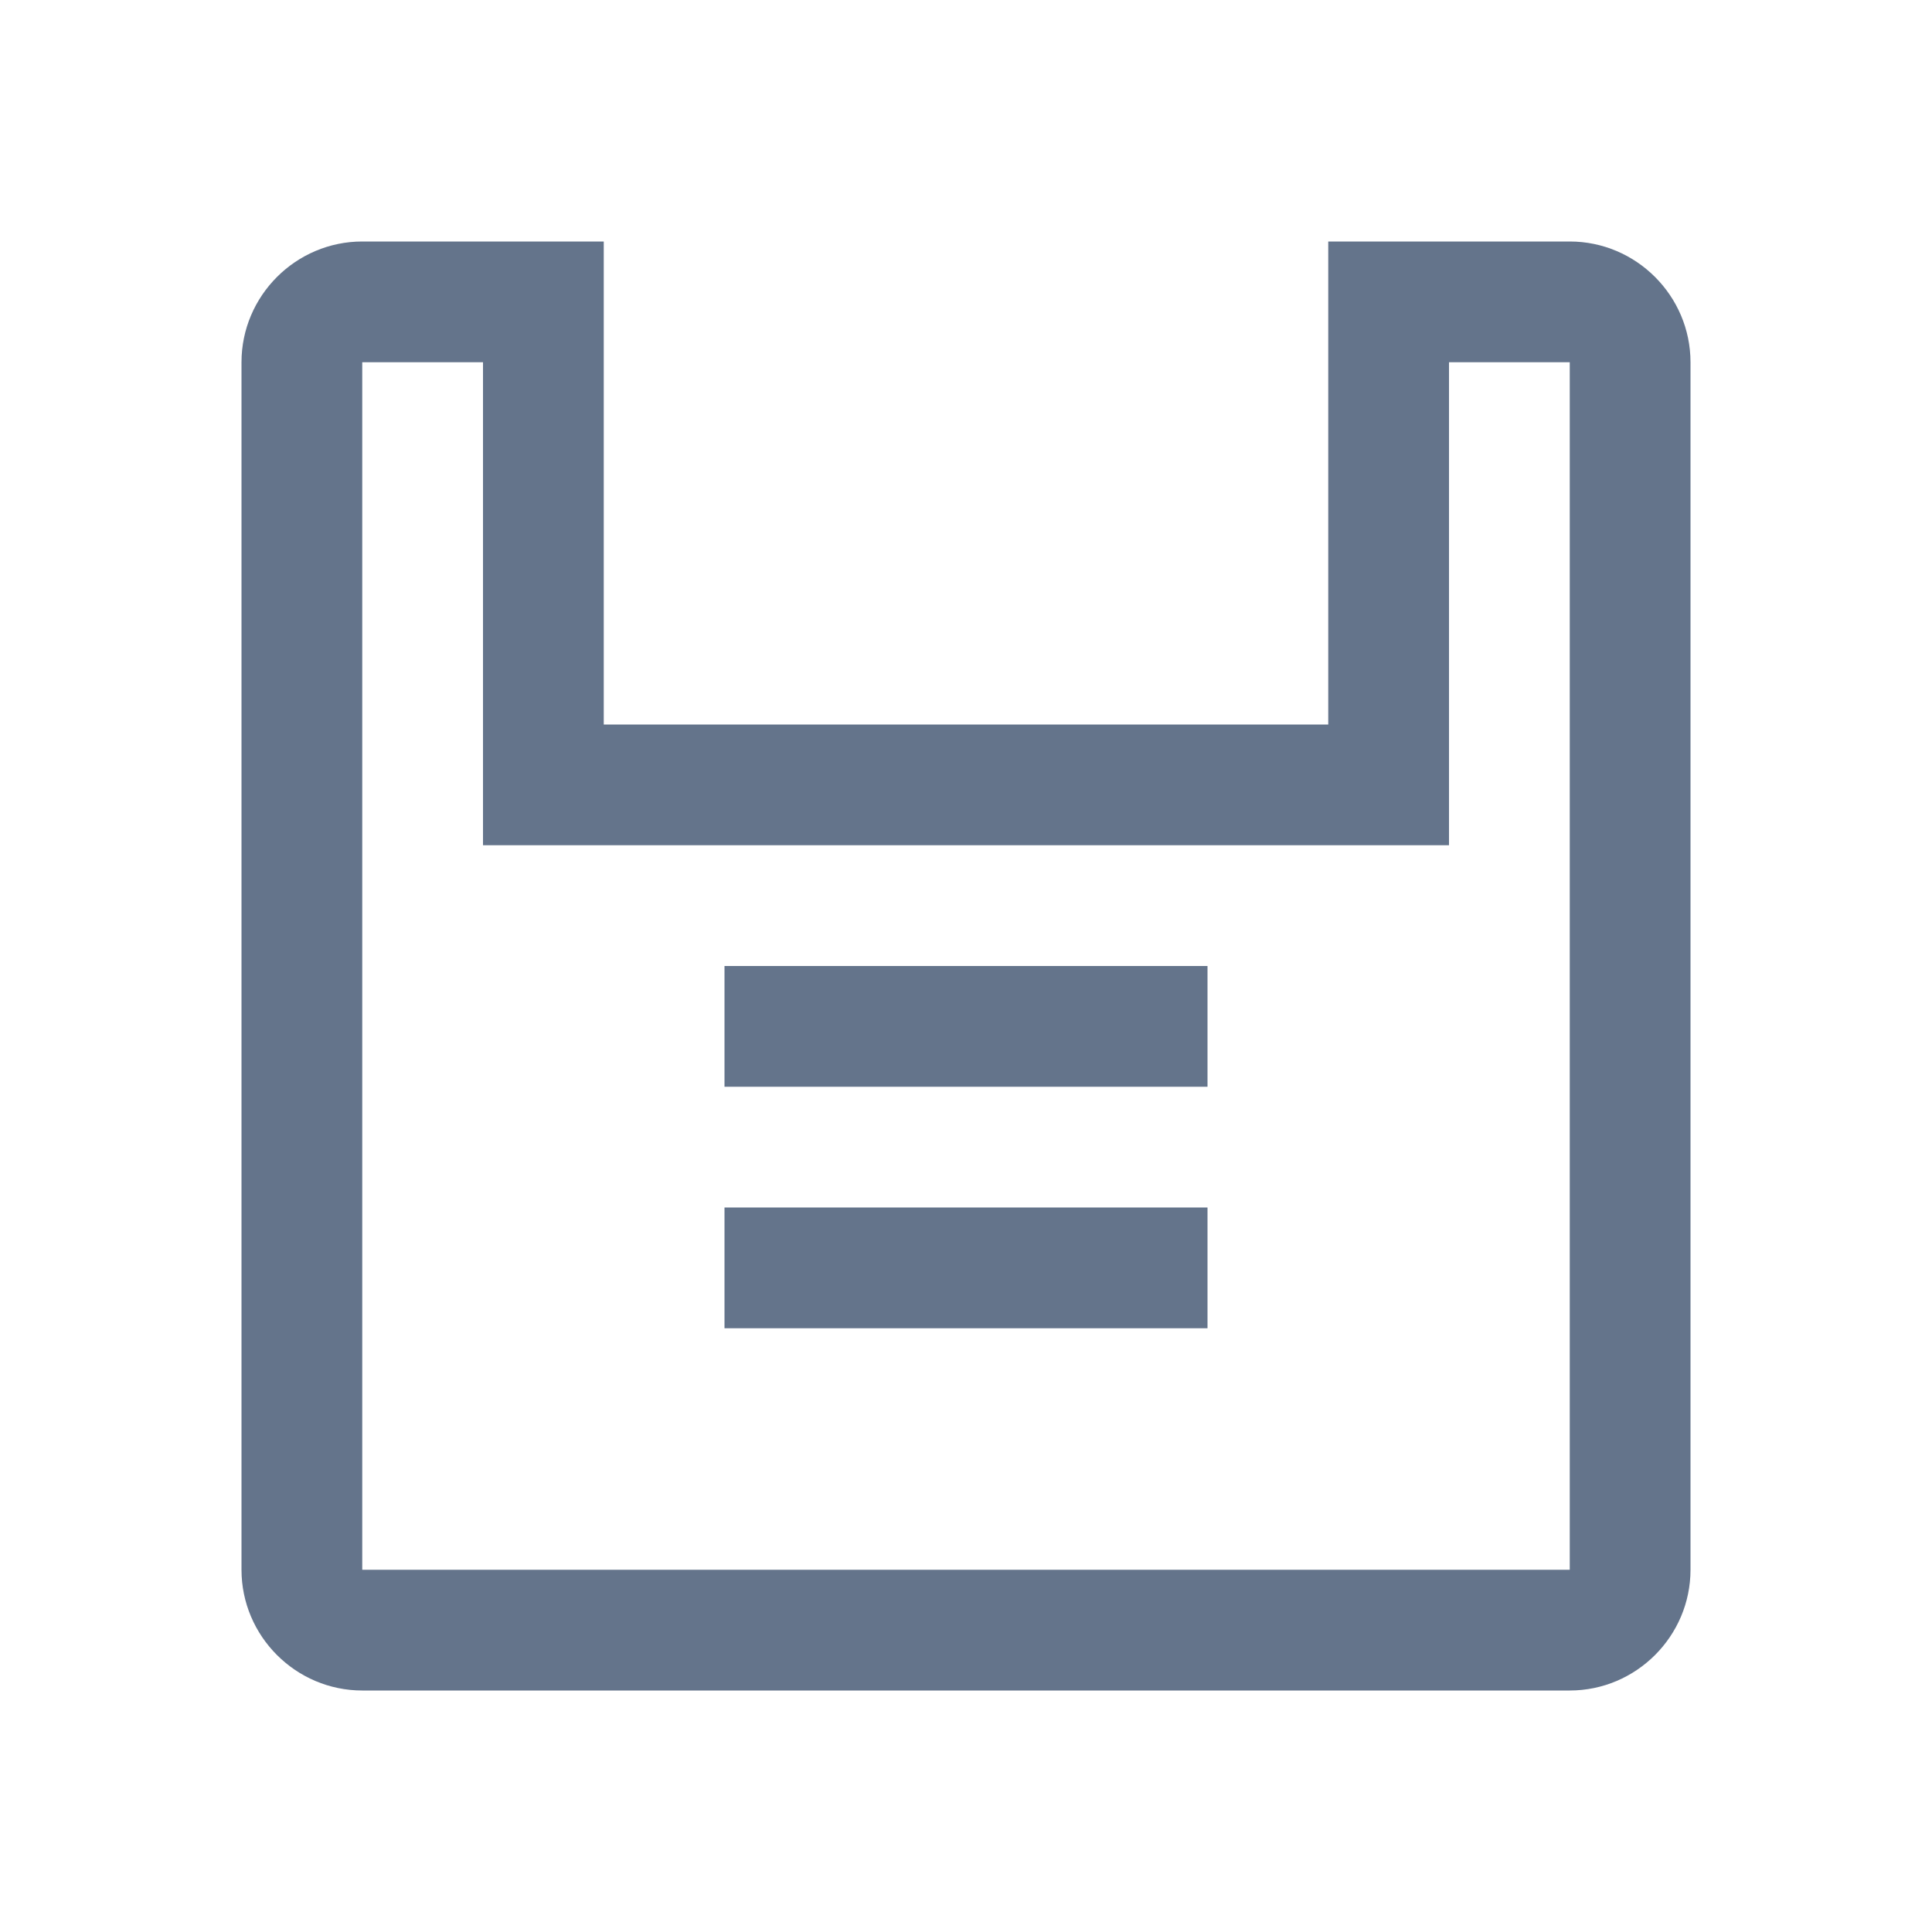
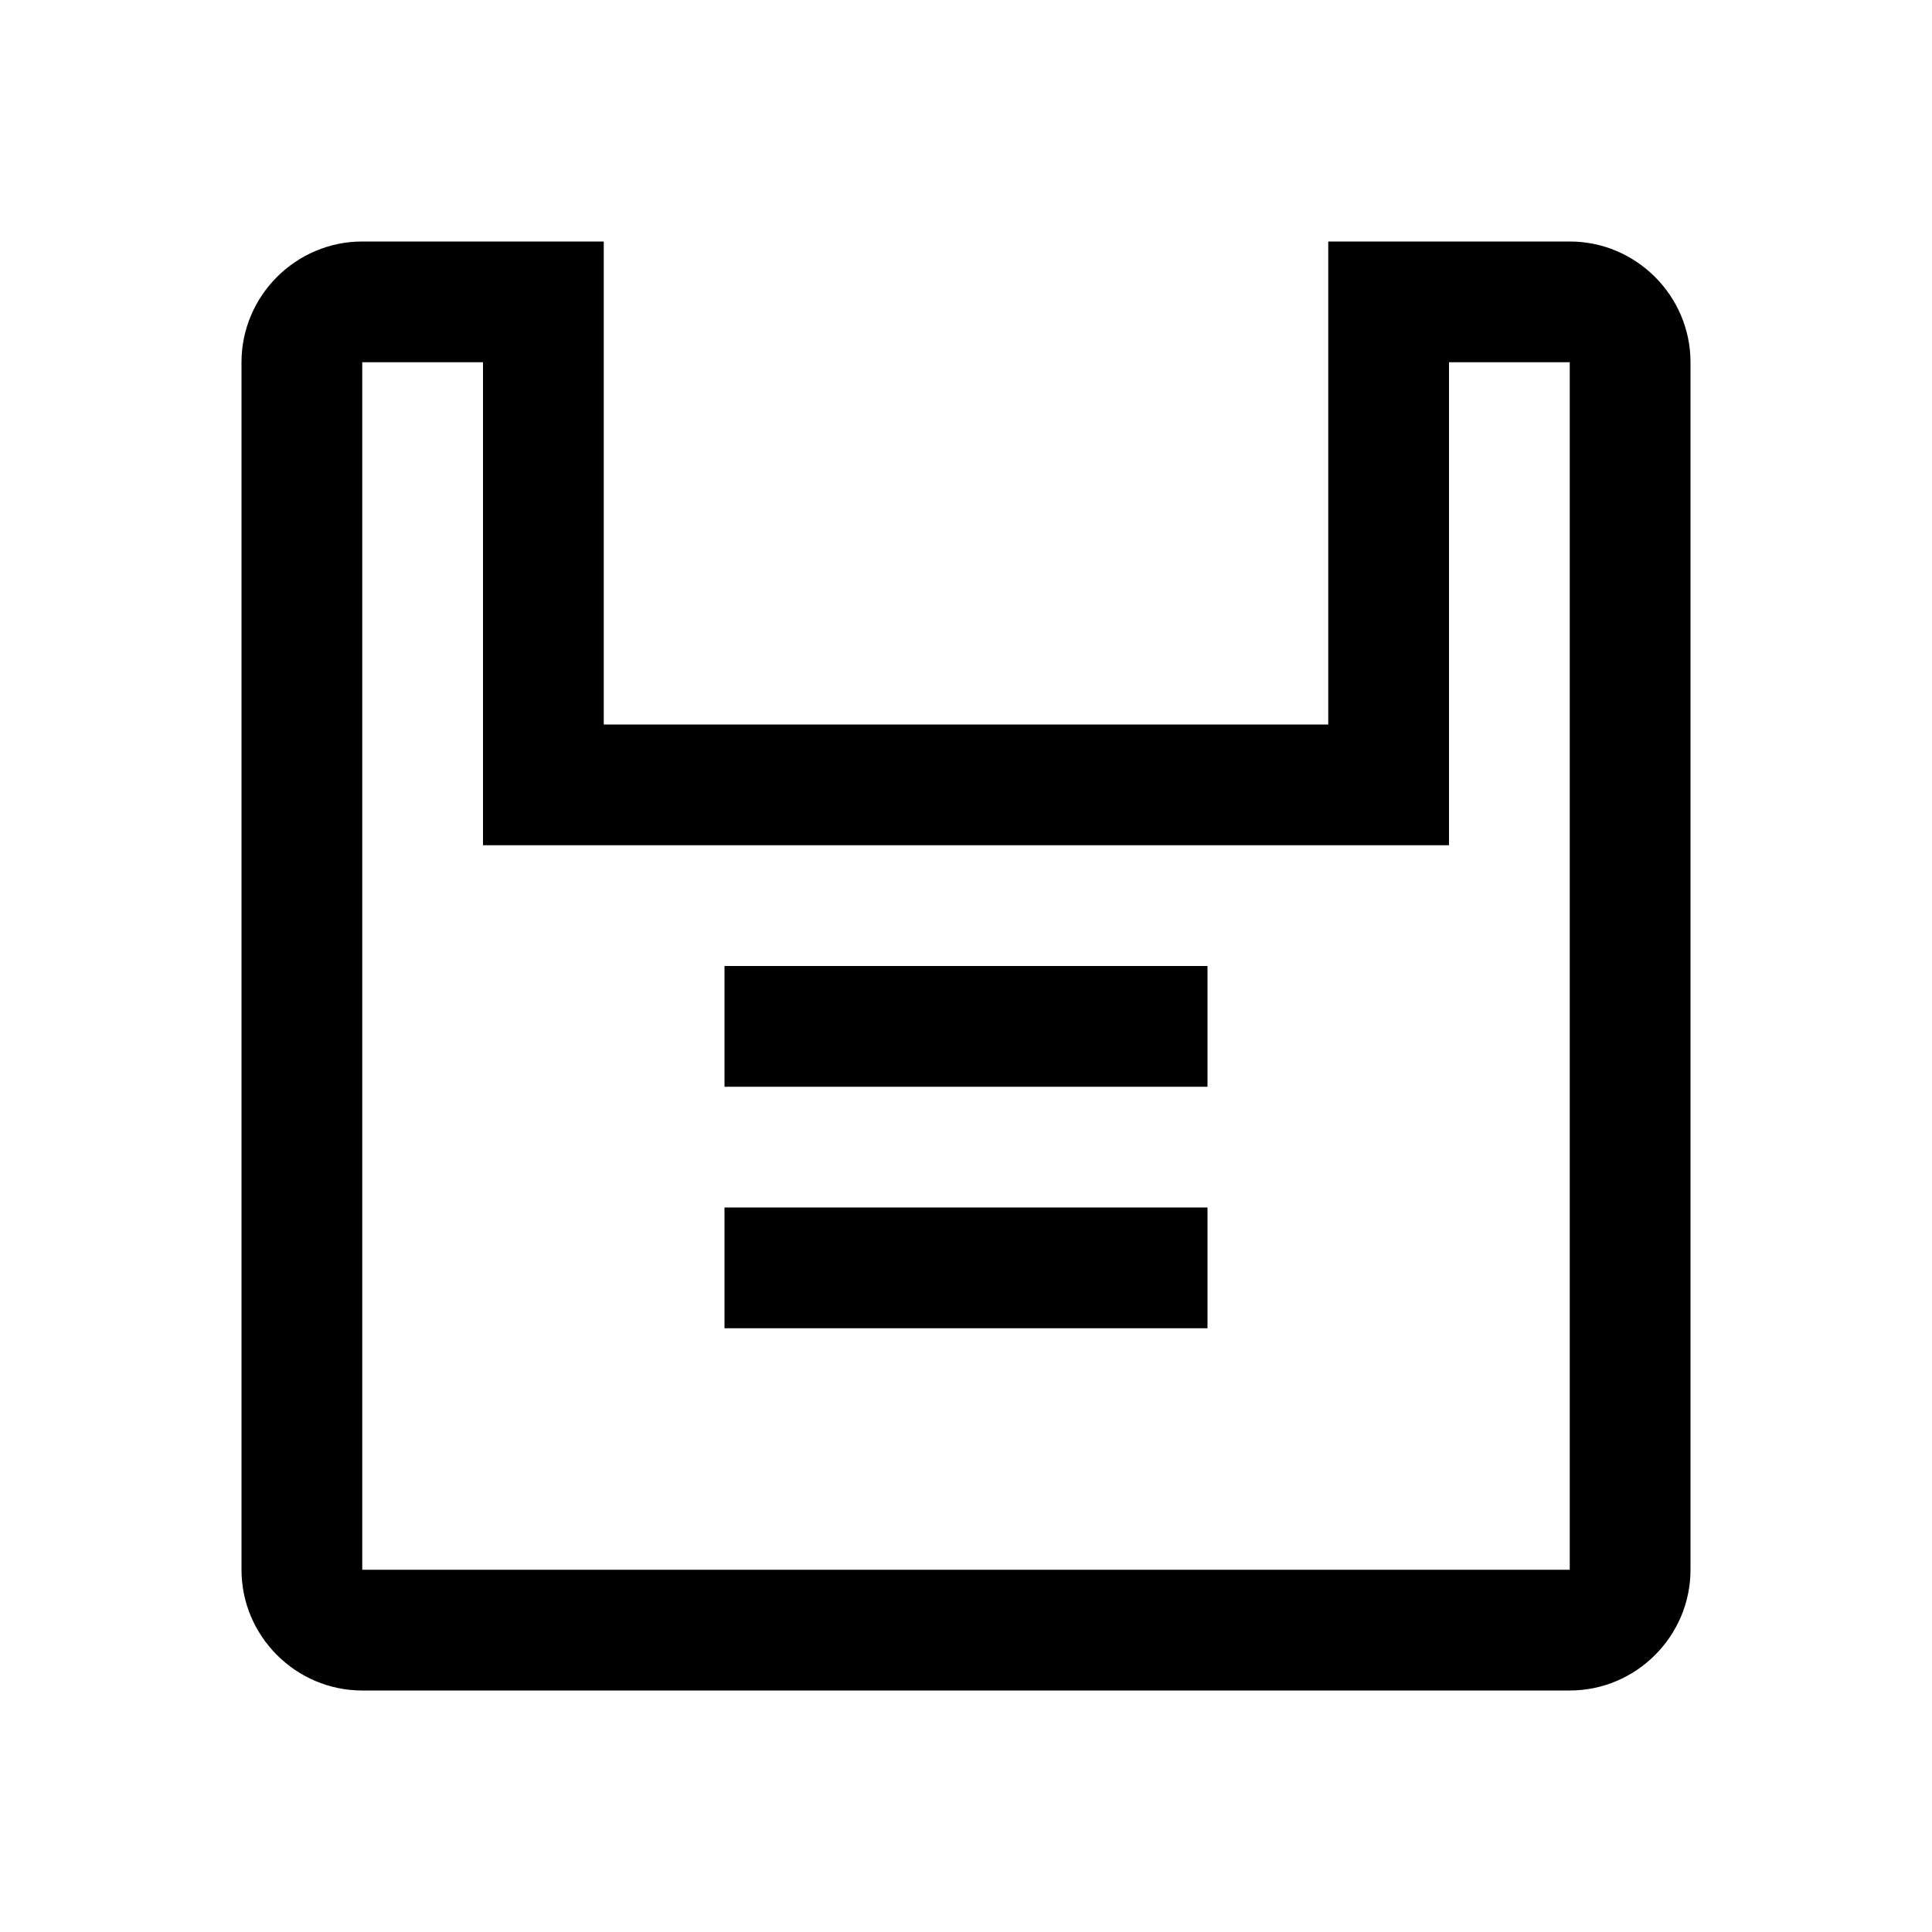
- <svg xmlns="http://www.w3.org/2000/svg" width="16" height="16" viewBox="0 0 16 16" fill="none">
-   <path d="M13 2H3c-.55 0-1 .45-1 1v10c0 .55.45 1 1 1h10c.55 0 1-.45 1-1V3c0-.55-.45-1-1-1zM11 2v4H5V2h6zM3 13V3h1v4h8V3h1v10H3z" fill="#64748B" />
-   <rect x="6" y="8" width="4" height="1" fill="#64748B" />
-   <rect x="6" y="10" width="4" height="1" fill="#64748B" />
+ <svg xmlns="http://www.w3.org/2000/svg" width="16" height="16" viewBox="0 0 16 16" fill="currentColor">
+   <path d="M13 2H3c-.55 0-1 .45-1 1v10c0 .55.45 1 1 1h10c.55 0 1-.45 1-1V3c0-.55-.45-1-1-1zM11 2v4H5V2h6zM3 13V3h1v4h8V3h1v10H3z" fill="currentColor" />
+   <rect x="6" y="8" width="4" height="1" fill="currentColor" />
+   <rect x="6" y="10" width="4" height="1" fill="currentColor" />
</svg>
